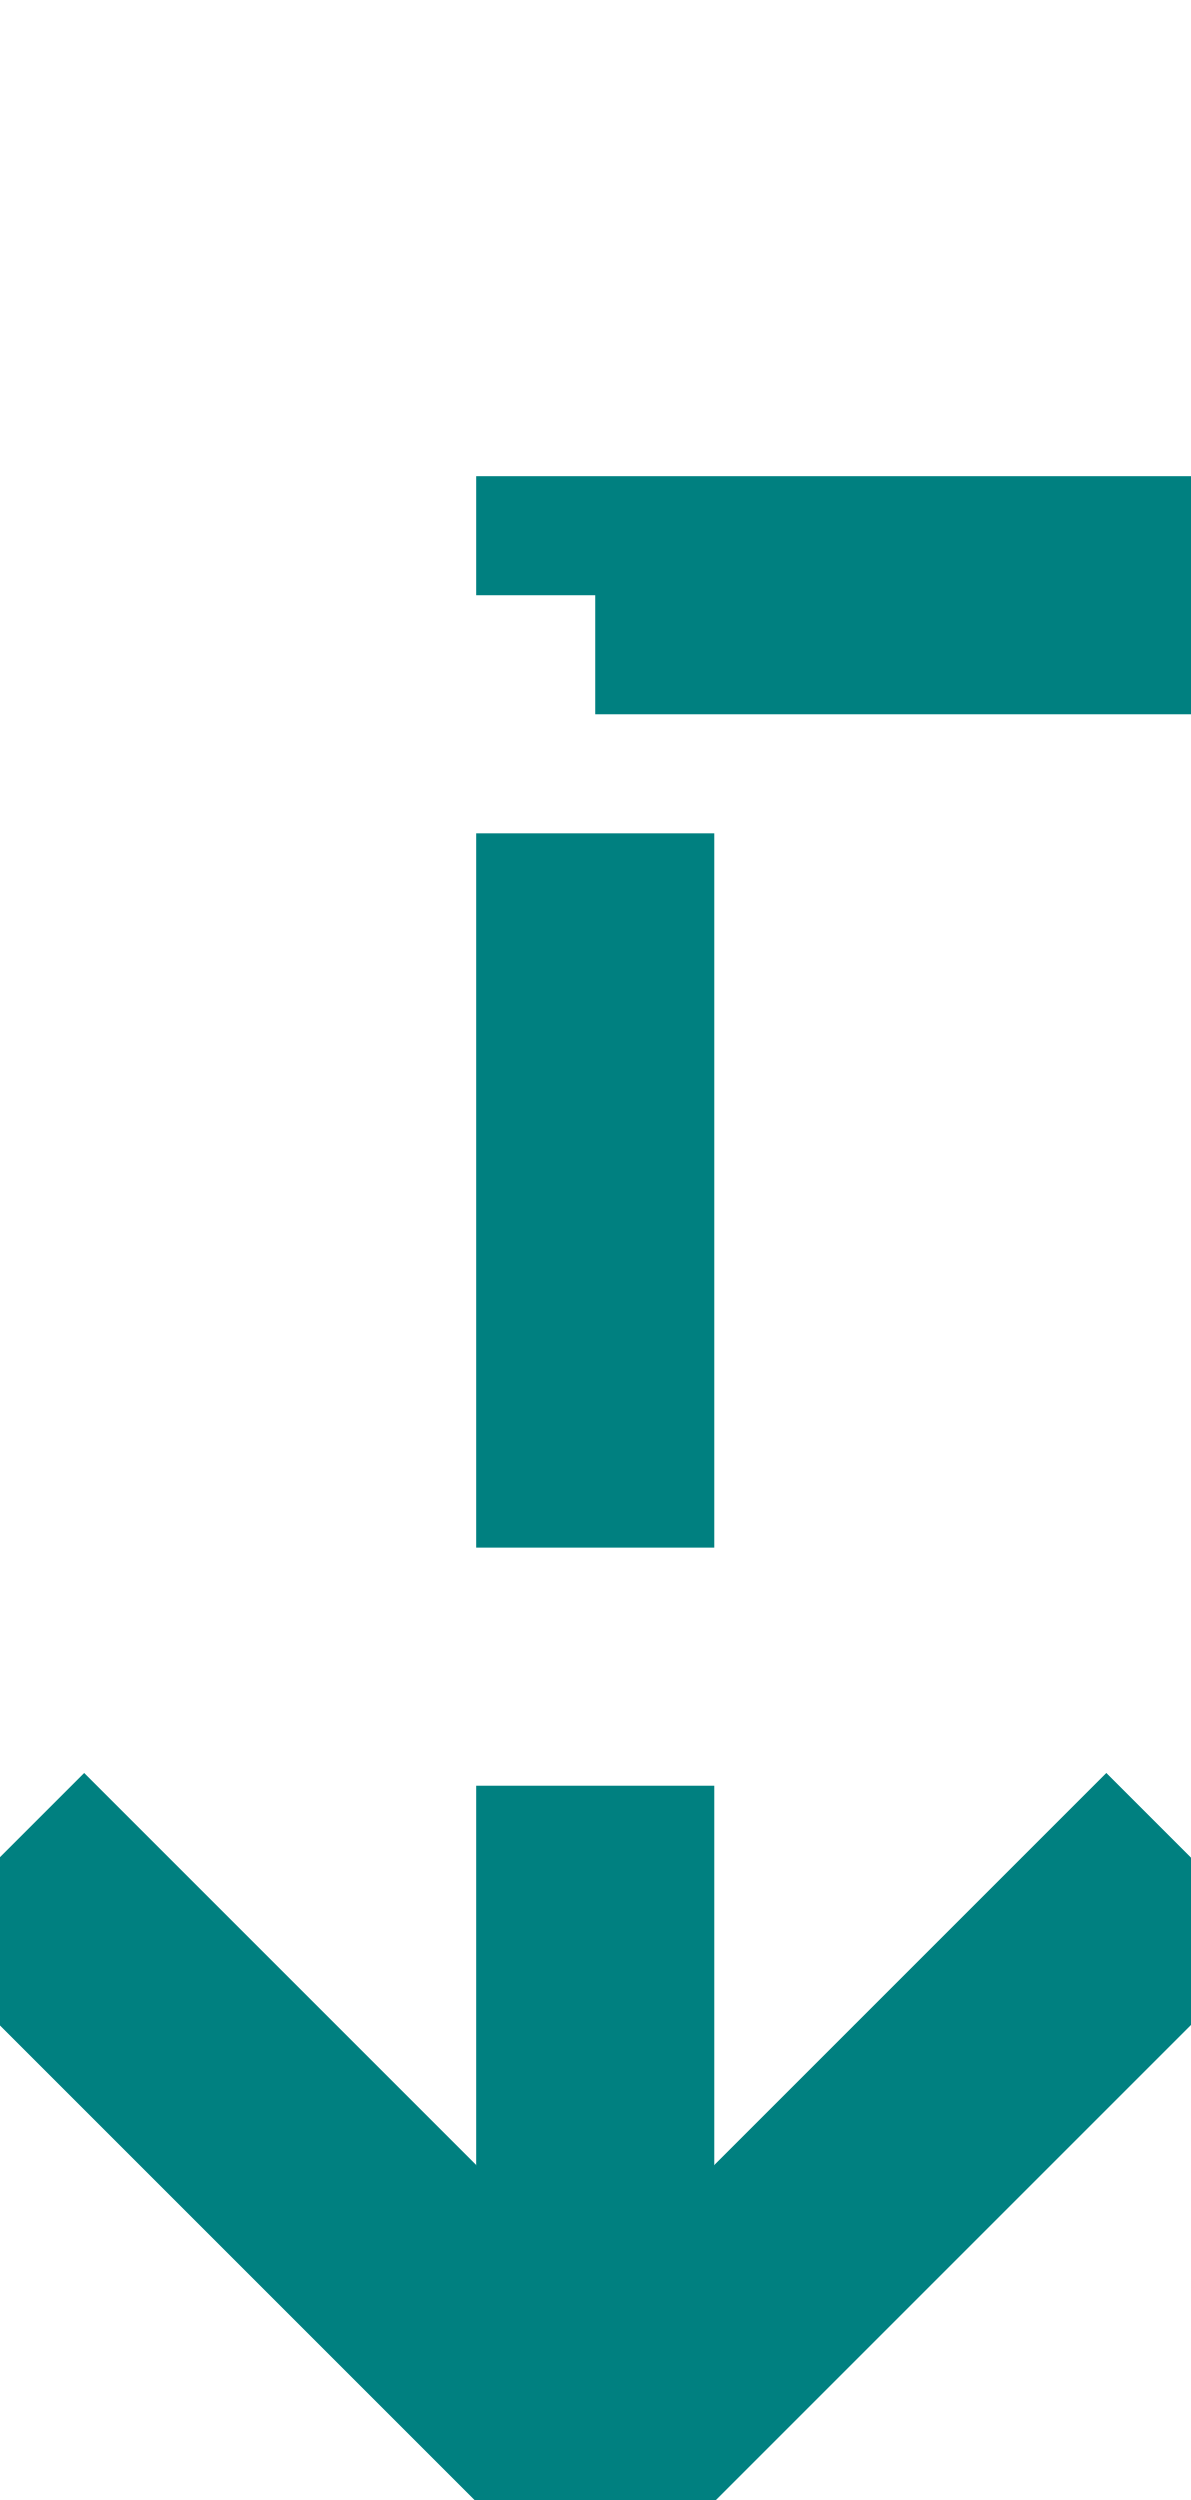
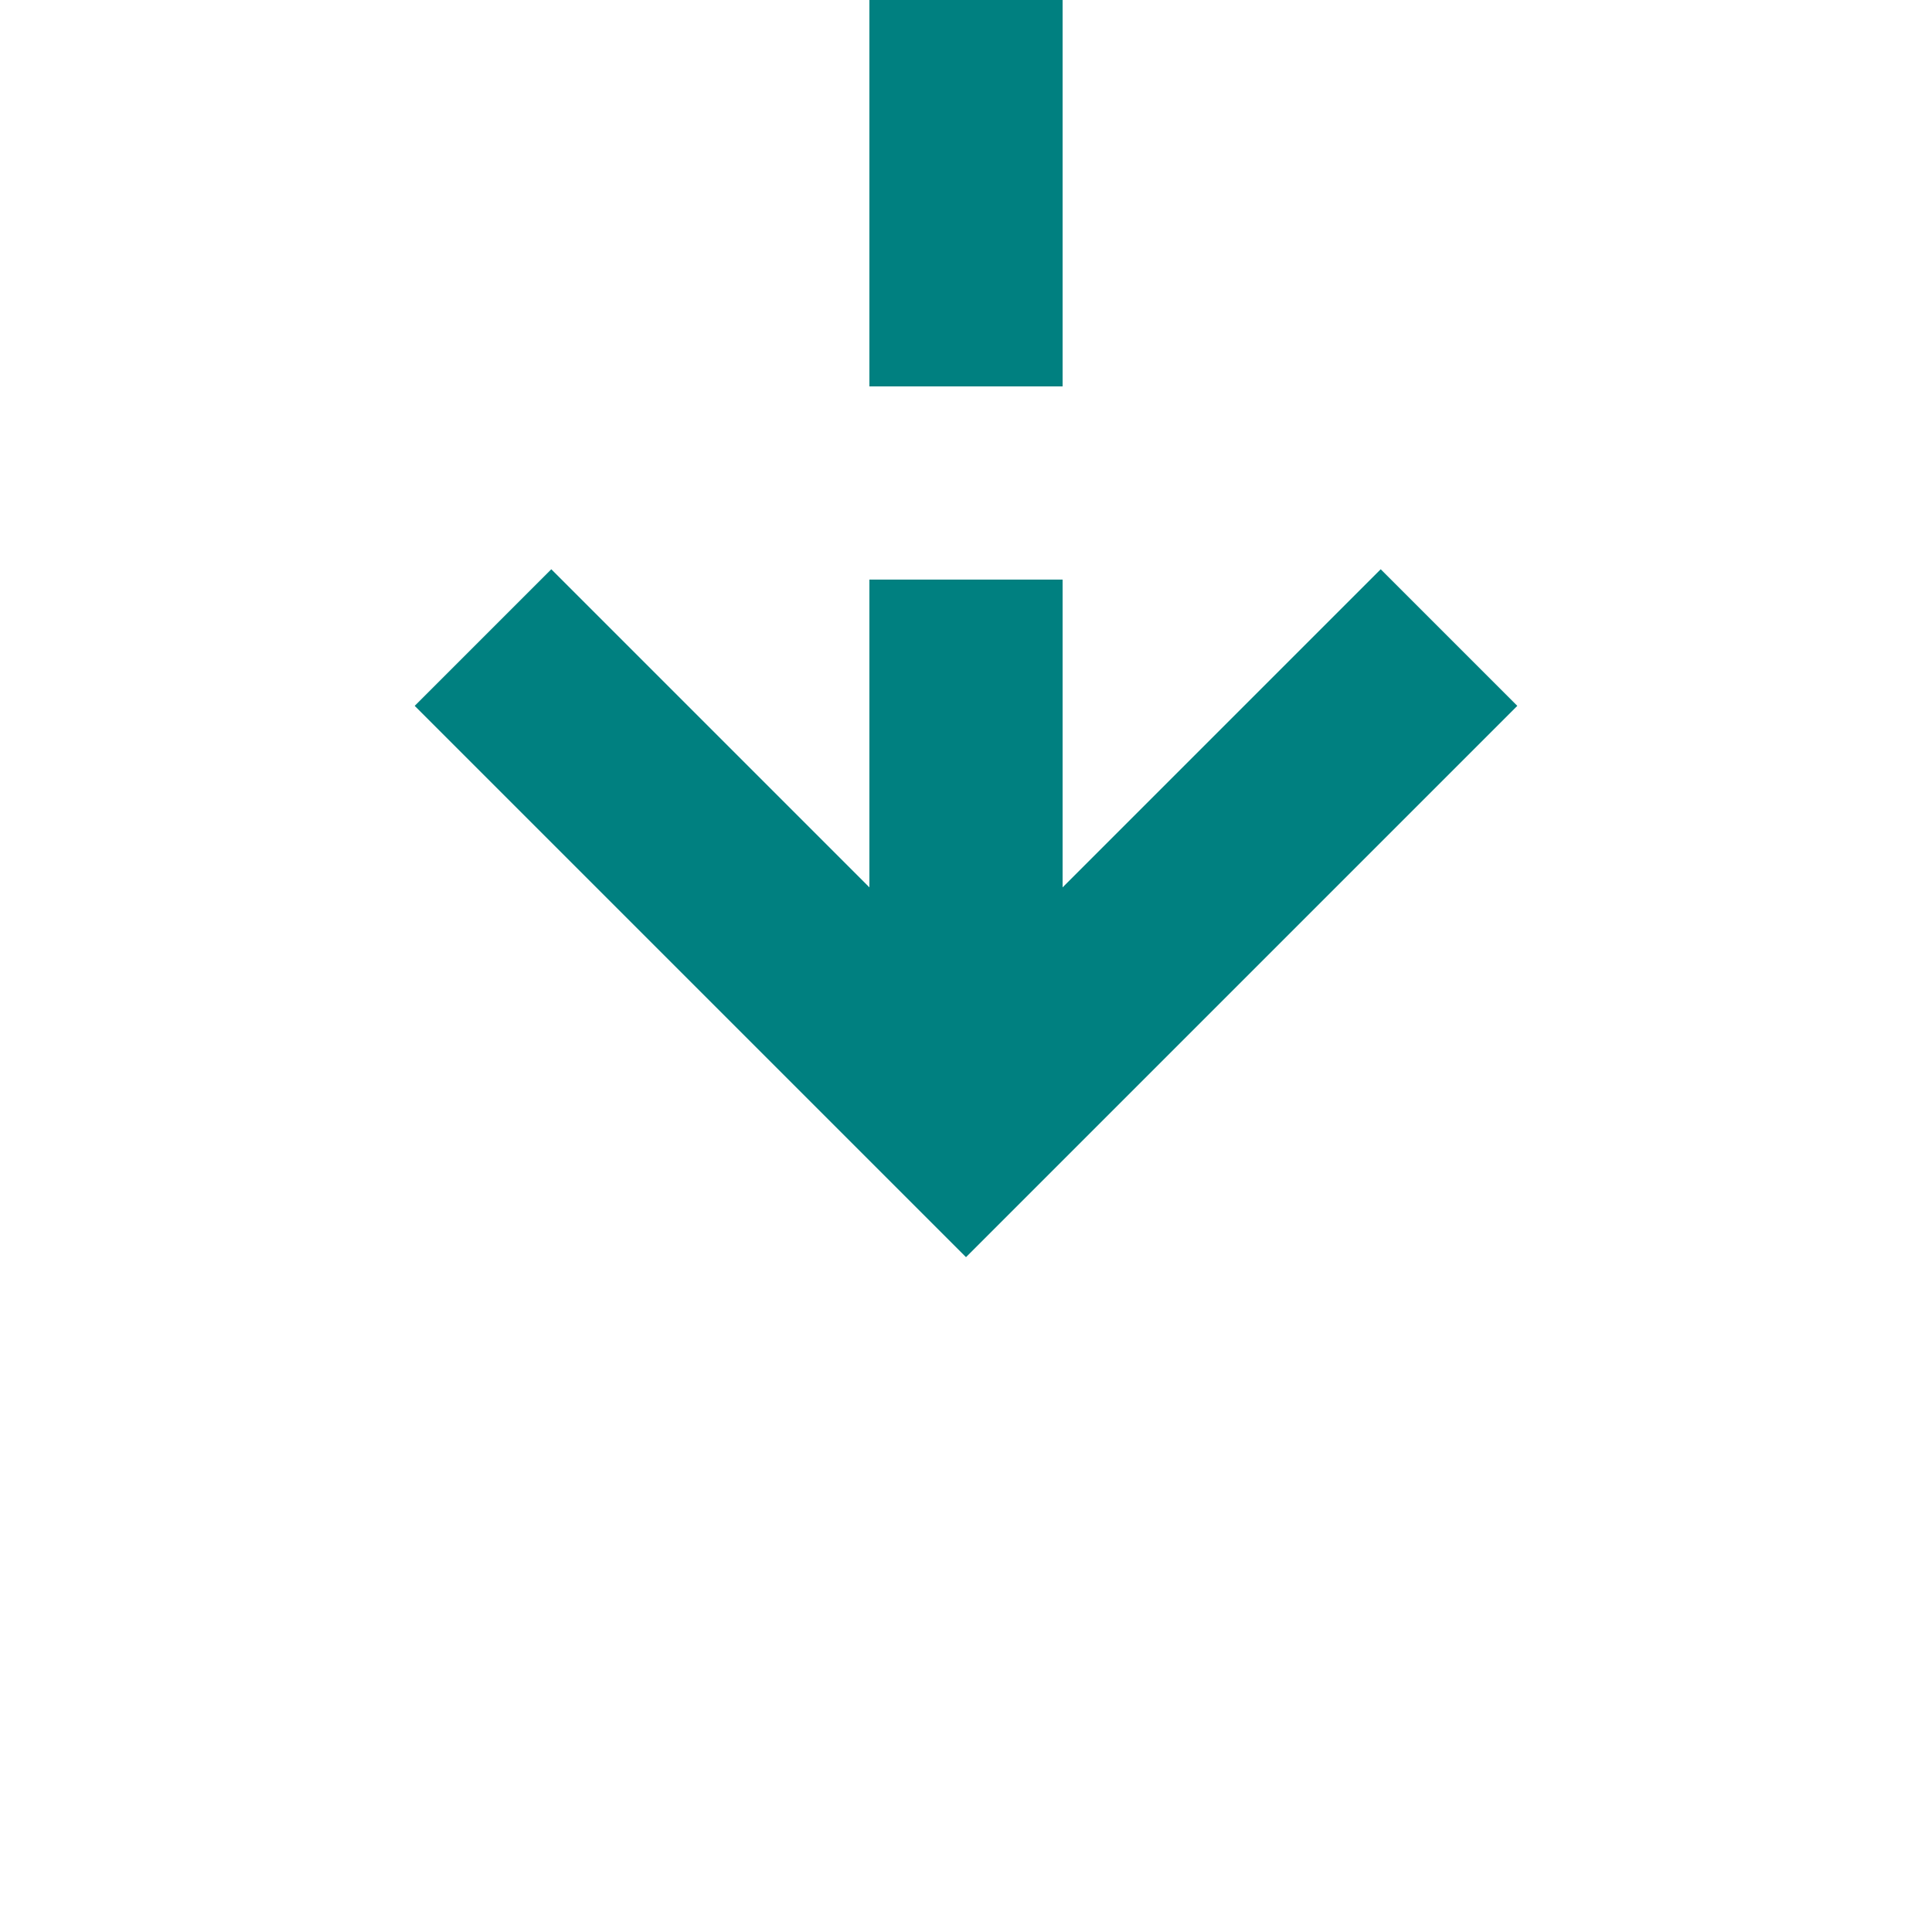
- <svg xmlns="http://www.w3.org/2000/svg" version="1.1" width="10px" height="21px" preserveAspectRatio="xMidYMin meet" viewBox="844 1055  8 21">
-   <path d="M 1504 266  L 1710 266  L 1710 1060  L 848 1060  L 848 1075  " stroke-width="2" stroke-dasharray="6,2" stroke="#008080" fill="none" />
-   <path d="M 852.293 1069.893  L 848 1074.186  L 843.707 1069.893  L 842.293 1071.307  L 847.293 1076.307  L 848 1077.014  L 848.707 1076.307  L 853.707 1071.307  L 852.293 1069.893  Z " fill-rule="nonzero" fill="#008080" stroke="none" />
+ <svg xmlns="http://www.w3.org/2000/svg" version="1.1" width="20px" height="20px" preserveAspectRatio="xMinYMid meet" viewBox="1857 96  20 18">
+   <path d="M 1268 256  L 1268 90  L 1867 90  L 1867 106  " stroke-width="2" stroke-dasharray="6,2" stroke="#008080" fill="none" />
+   <path d="M 1871.293 100.893  L 1867 105.186  L 1862.707 100.893  L 1861.293 102.307  L 1866.293 107.307  L 1867 108.014  L 1867.707 107.307  L 1872.707 102.307  L 1871.293 100.893  Z " fill-rule="nonzero" fill="#008080" stroke="none" />
</svg>
